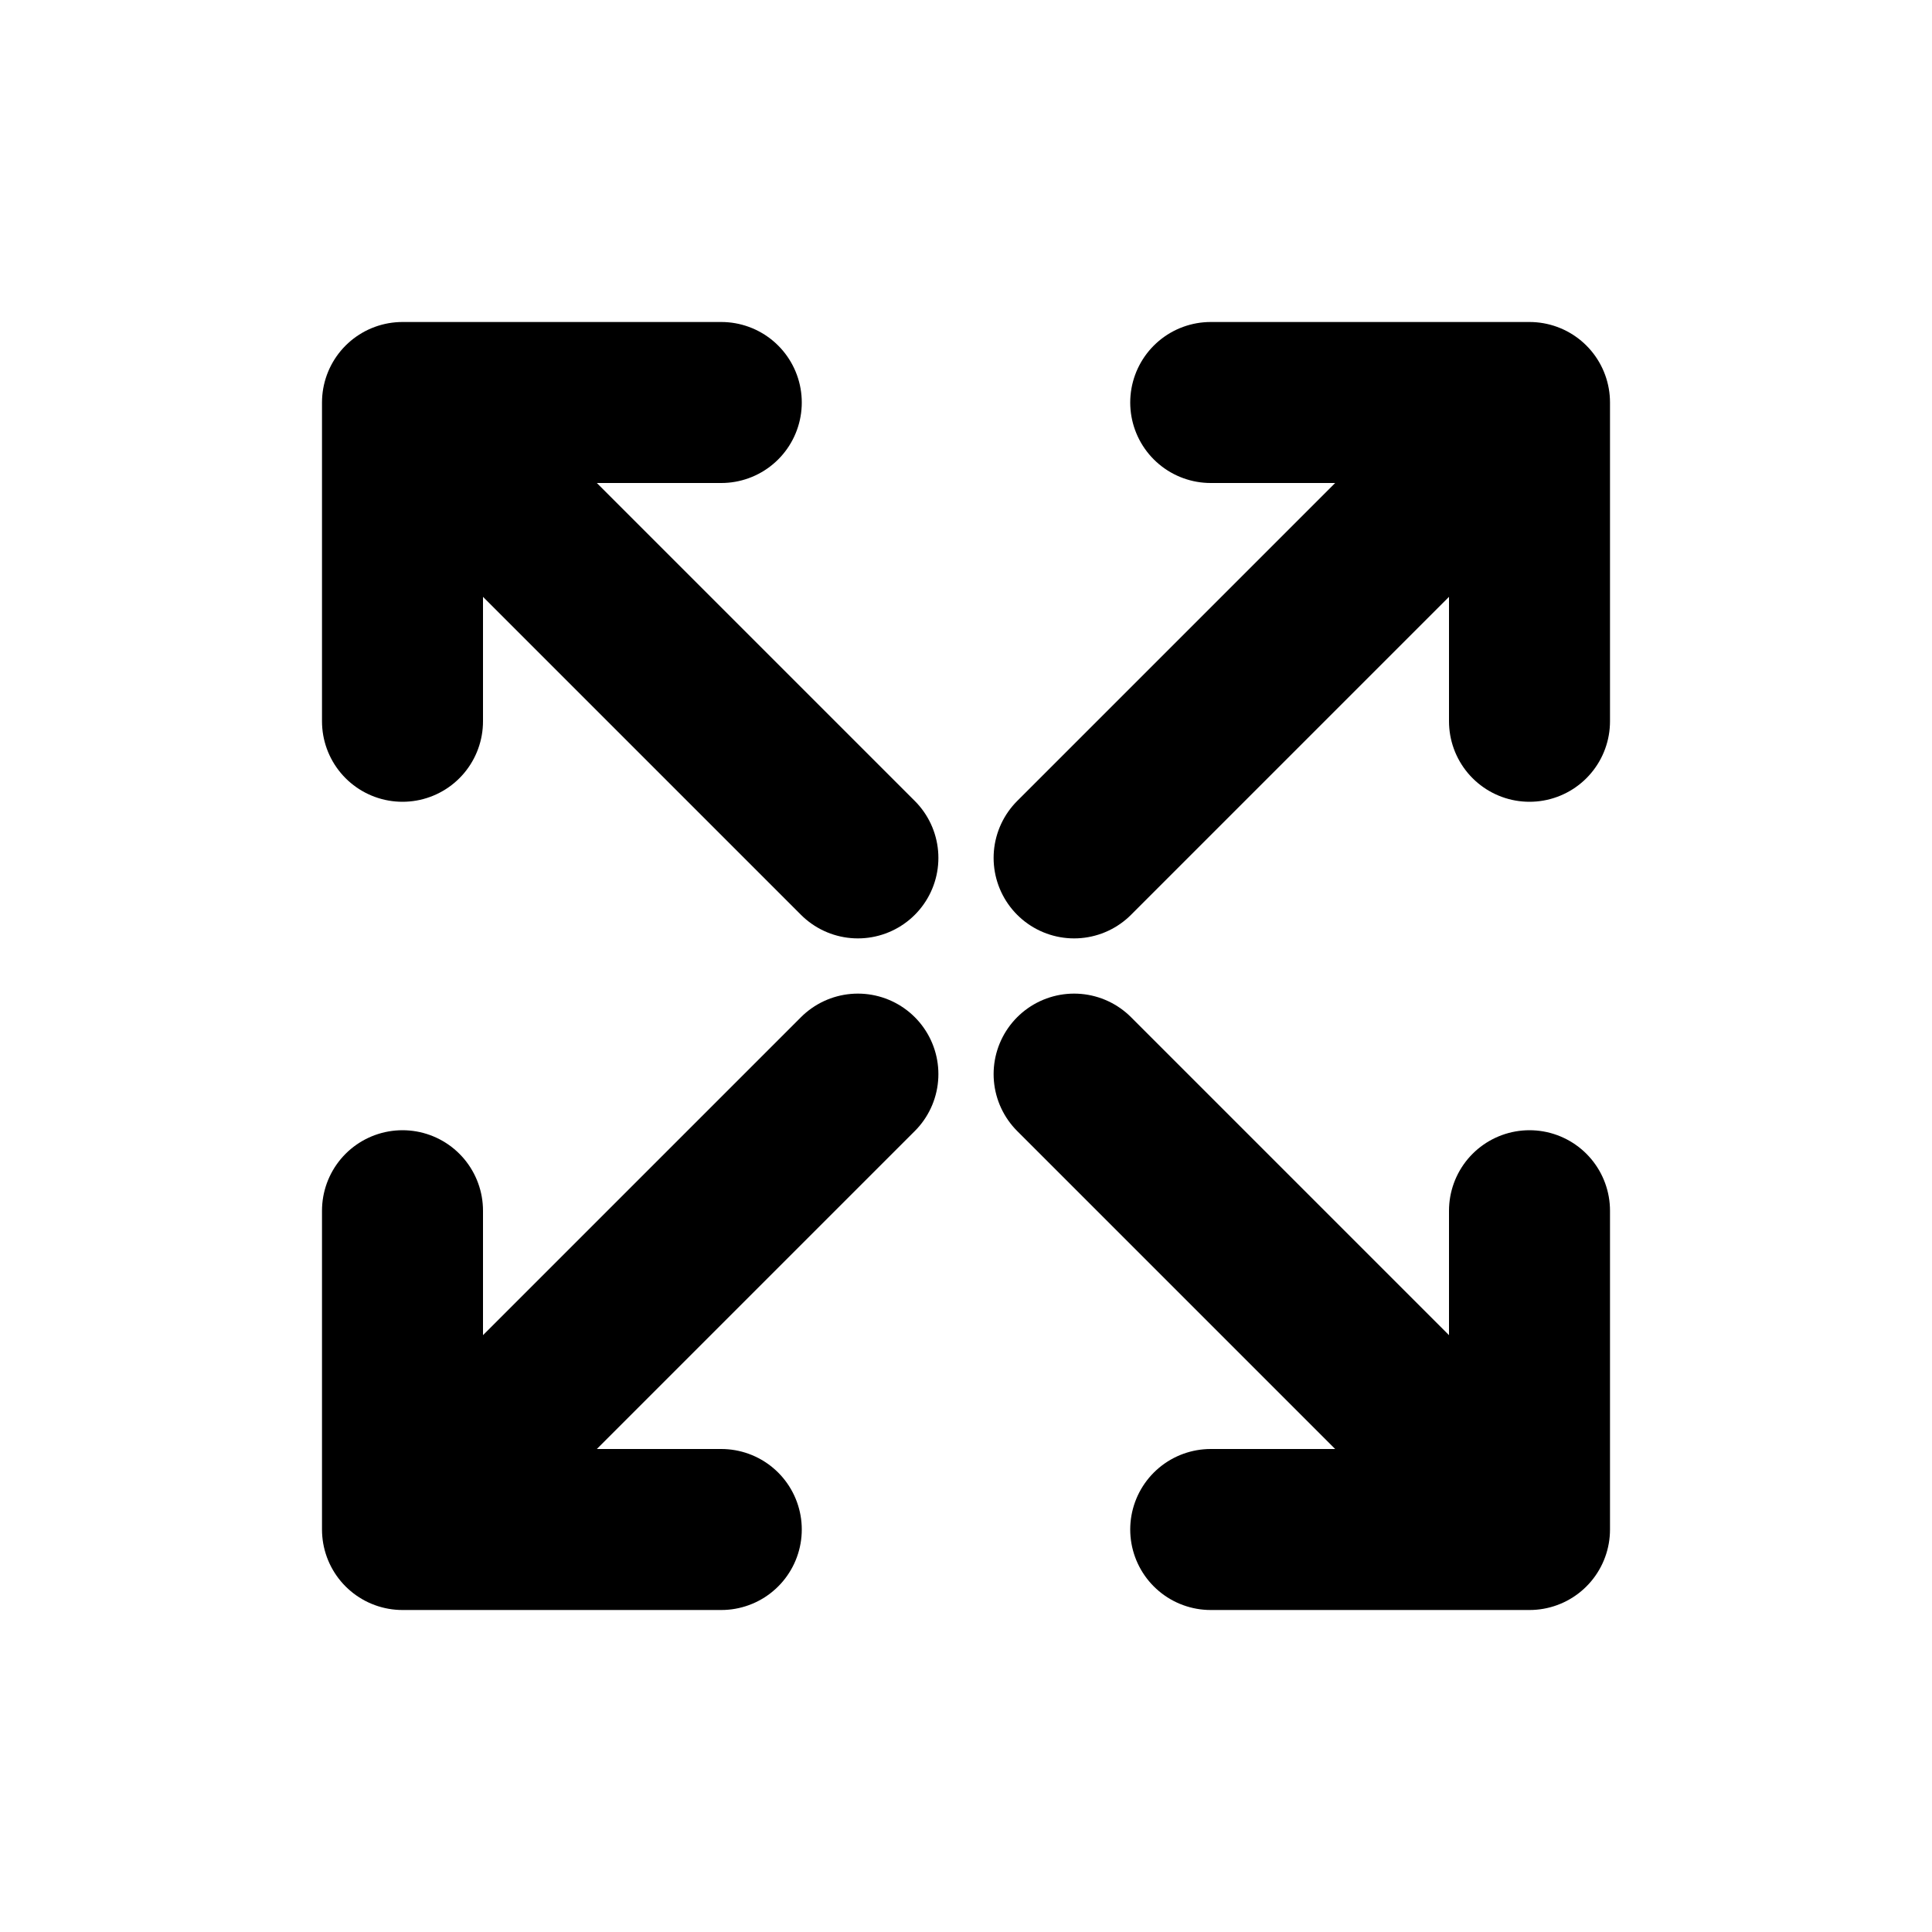
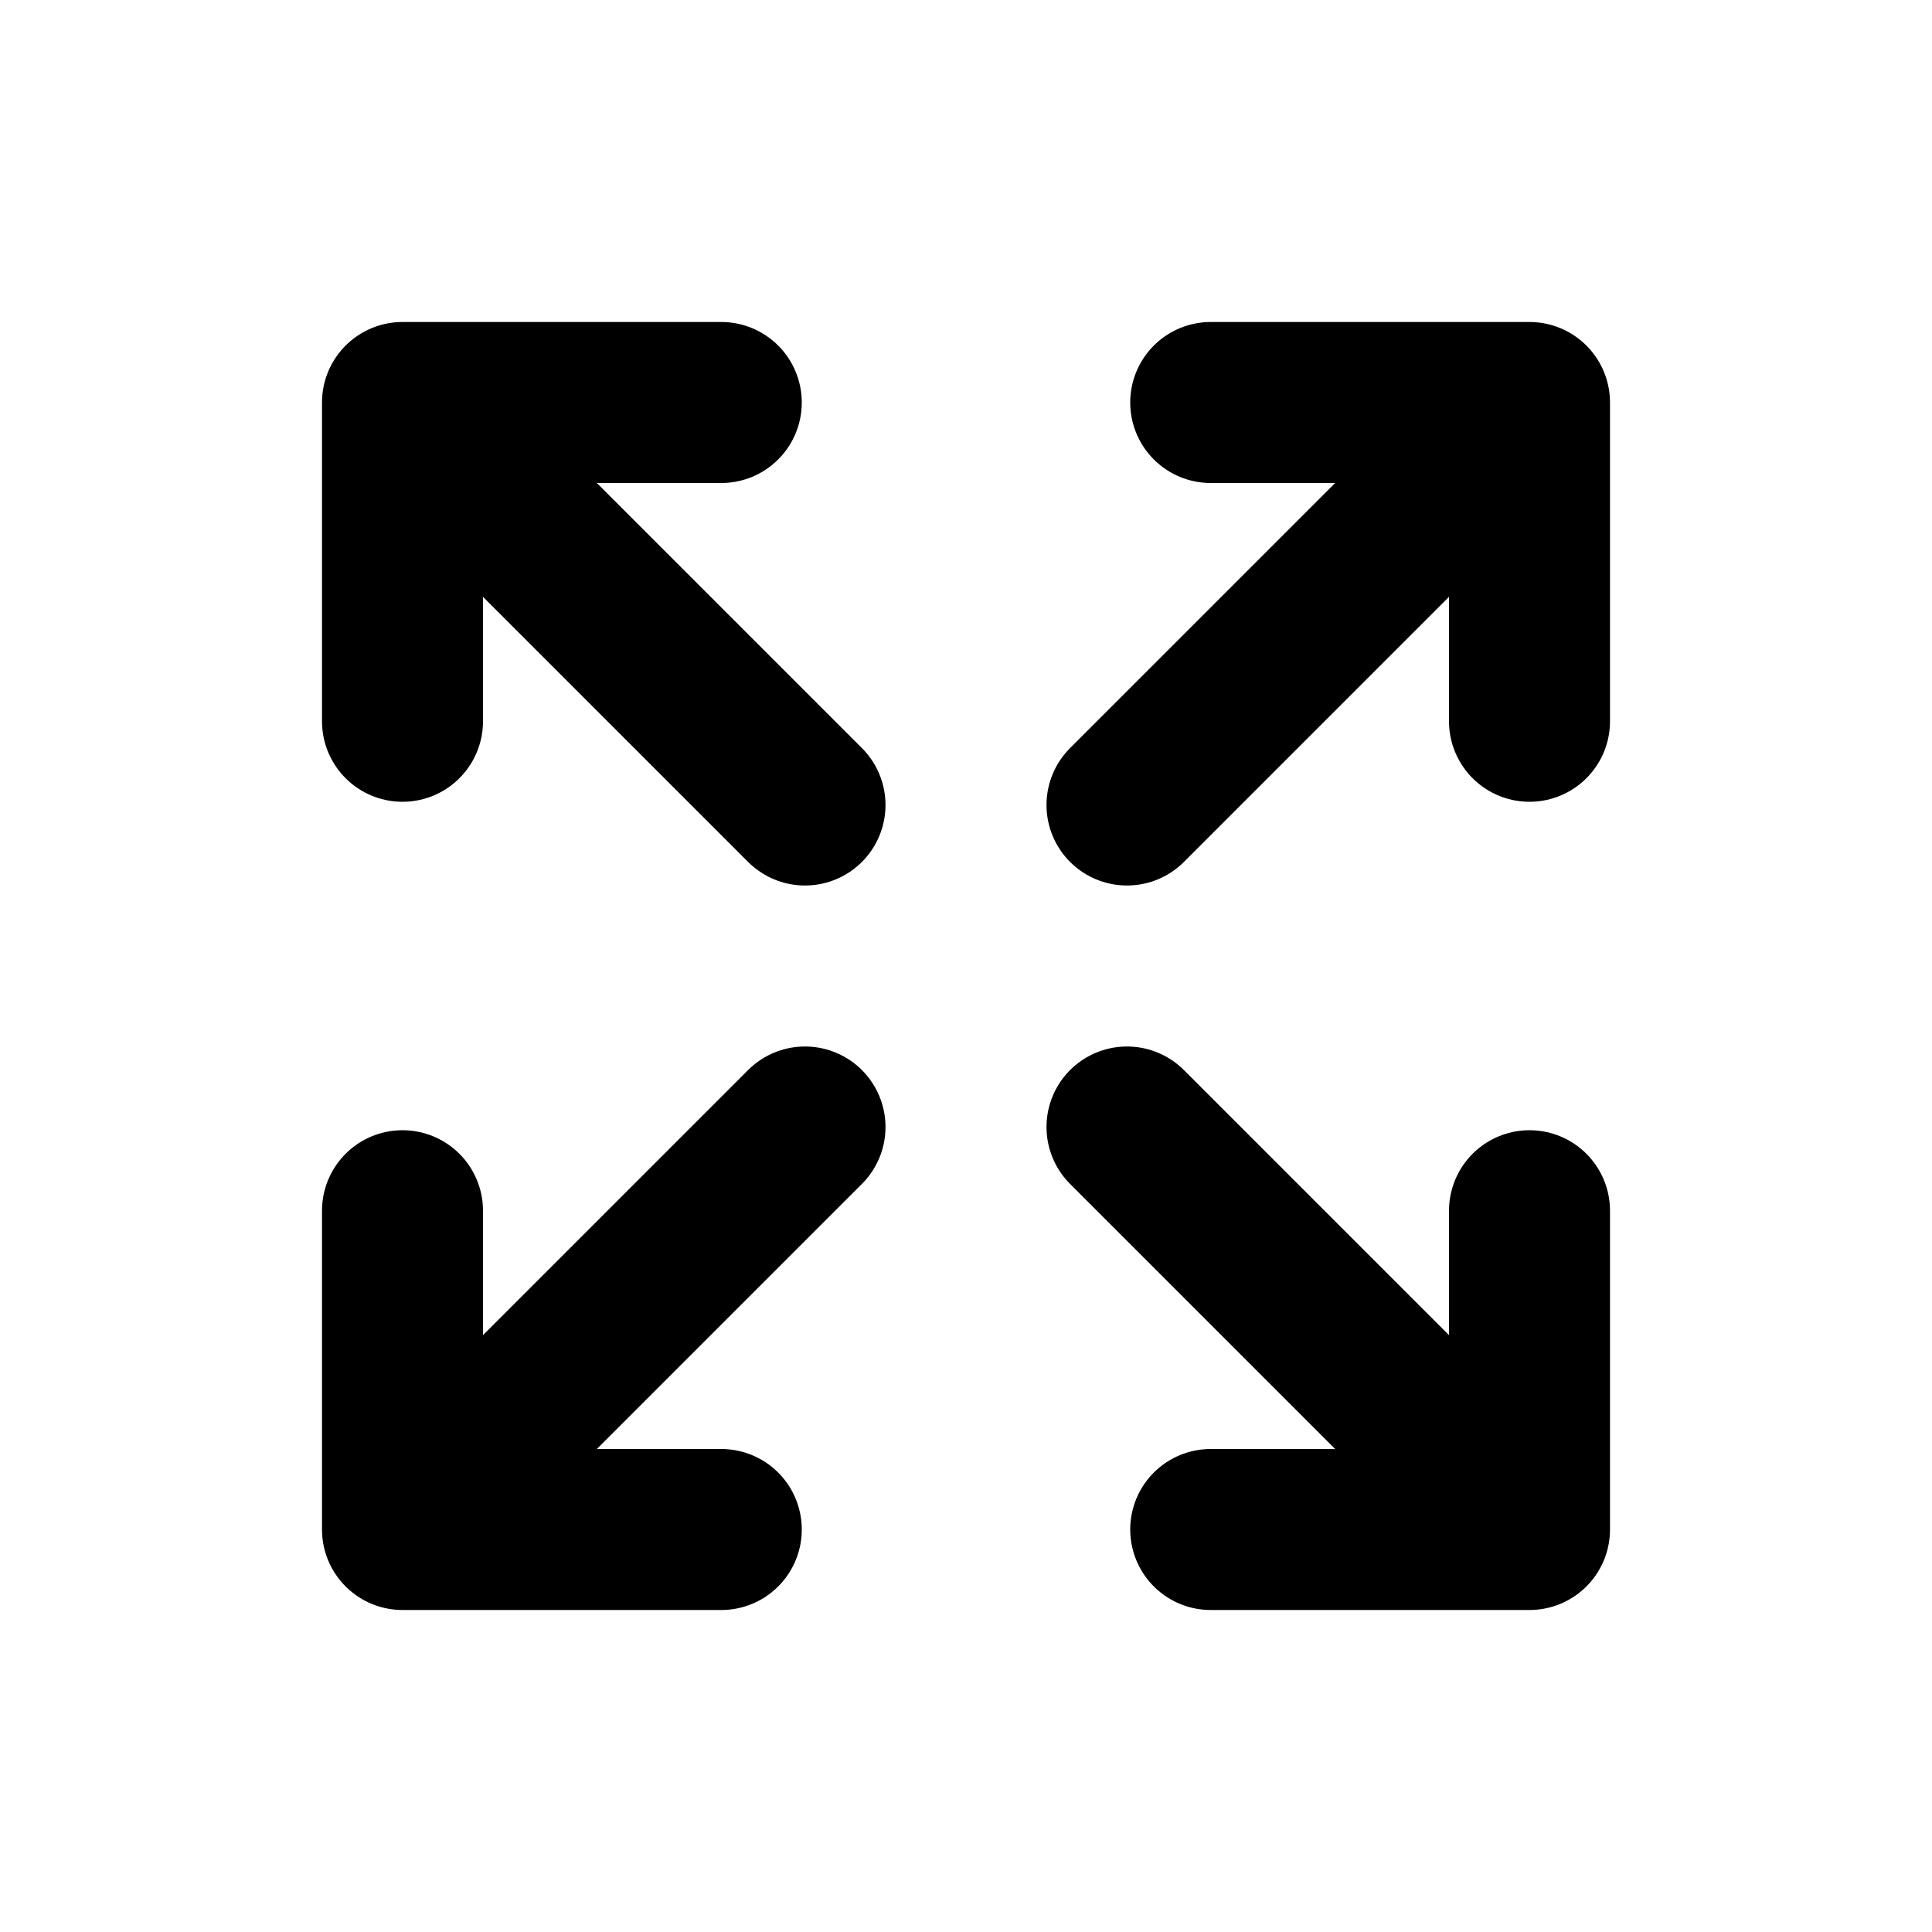
<svg xmlns="http://www.w3.org/2000/svg" viewBox="0 0 24 24" fill-rule="evenodd" clip-rule="evenodd" stroke-linecap="round" stroke-linejoin="round" stroke-miterlimit="1.5">
-   <path d="M5 5l5.657 5.657M19 19l-5.657-5.657M8.96 5H5v3.96M15.04 19H19v-3.96M19 5l-5.657 5.657M5 19l5.657-5.657M19 8.96V5h-3.96M5 15.04V19h3.96" fill="none" stroke="#000" stroke-width="2" />
+   <path d="M5 5l5 5M19 19l-5-5M8.96 5H5v3.96M15.04 19H19v-3.96M19 5l-5 5M5 19l5-5M19 8.96V5h-3.96M5 15.04V19h3.96" fill="none" stroke="#000" stroke-width="2" />
</svg>
